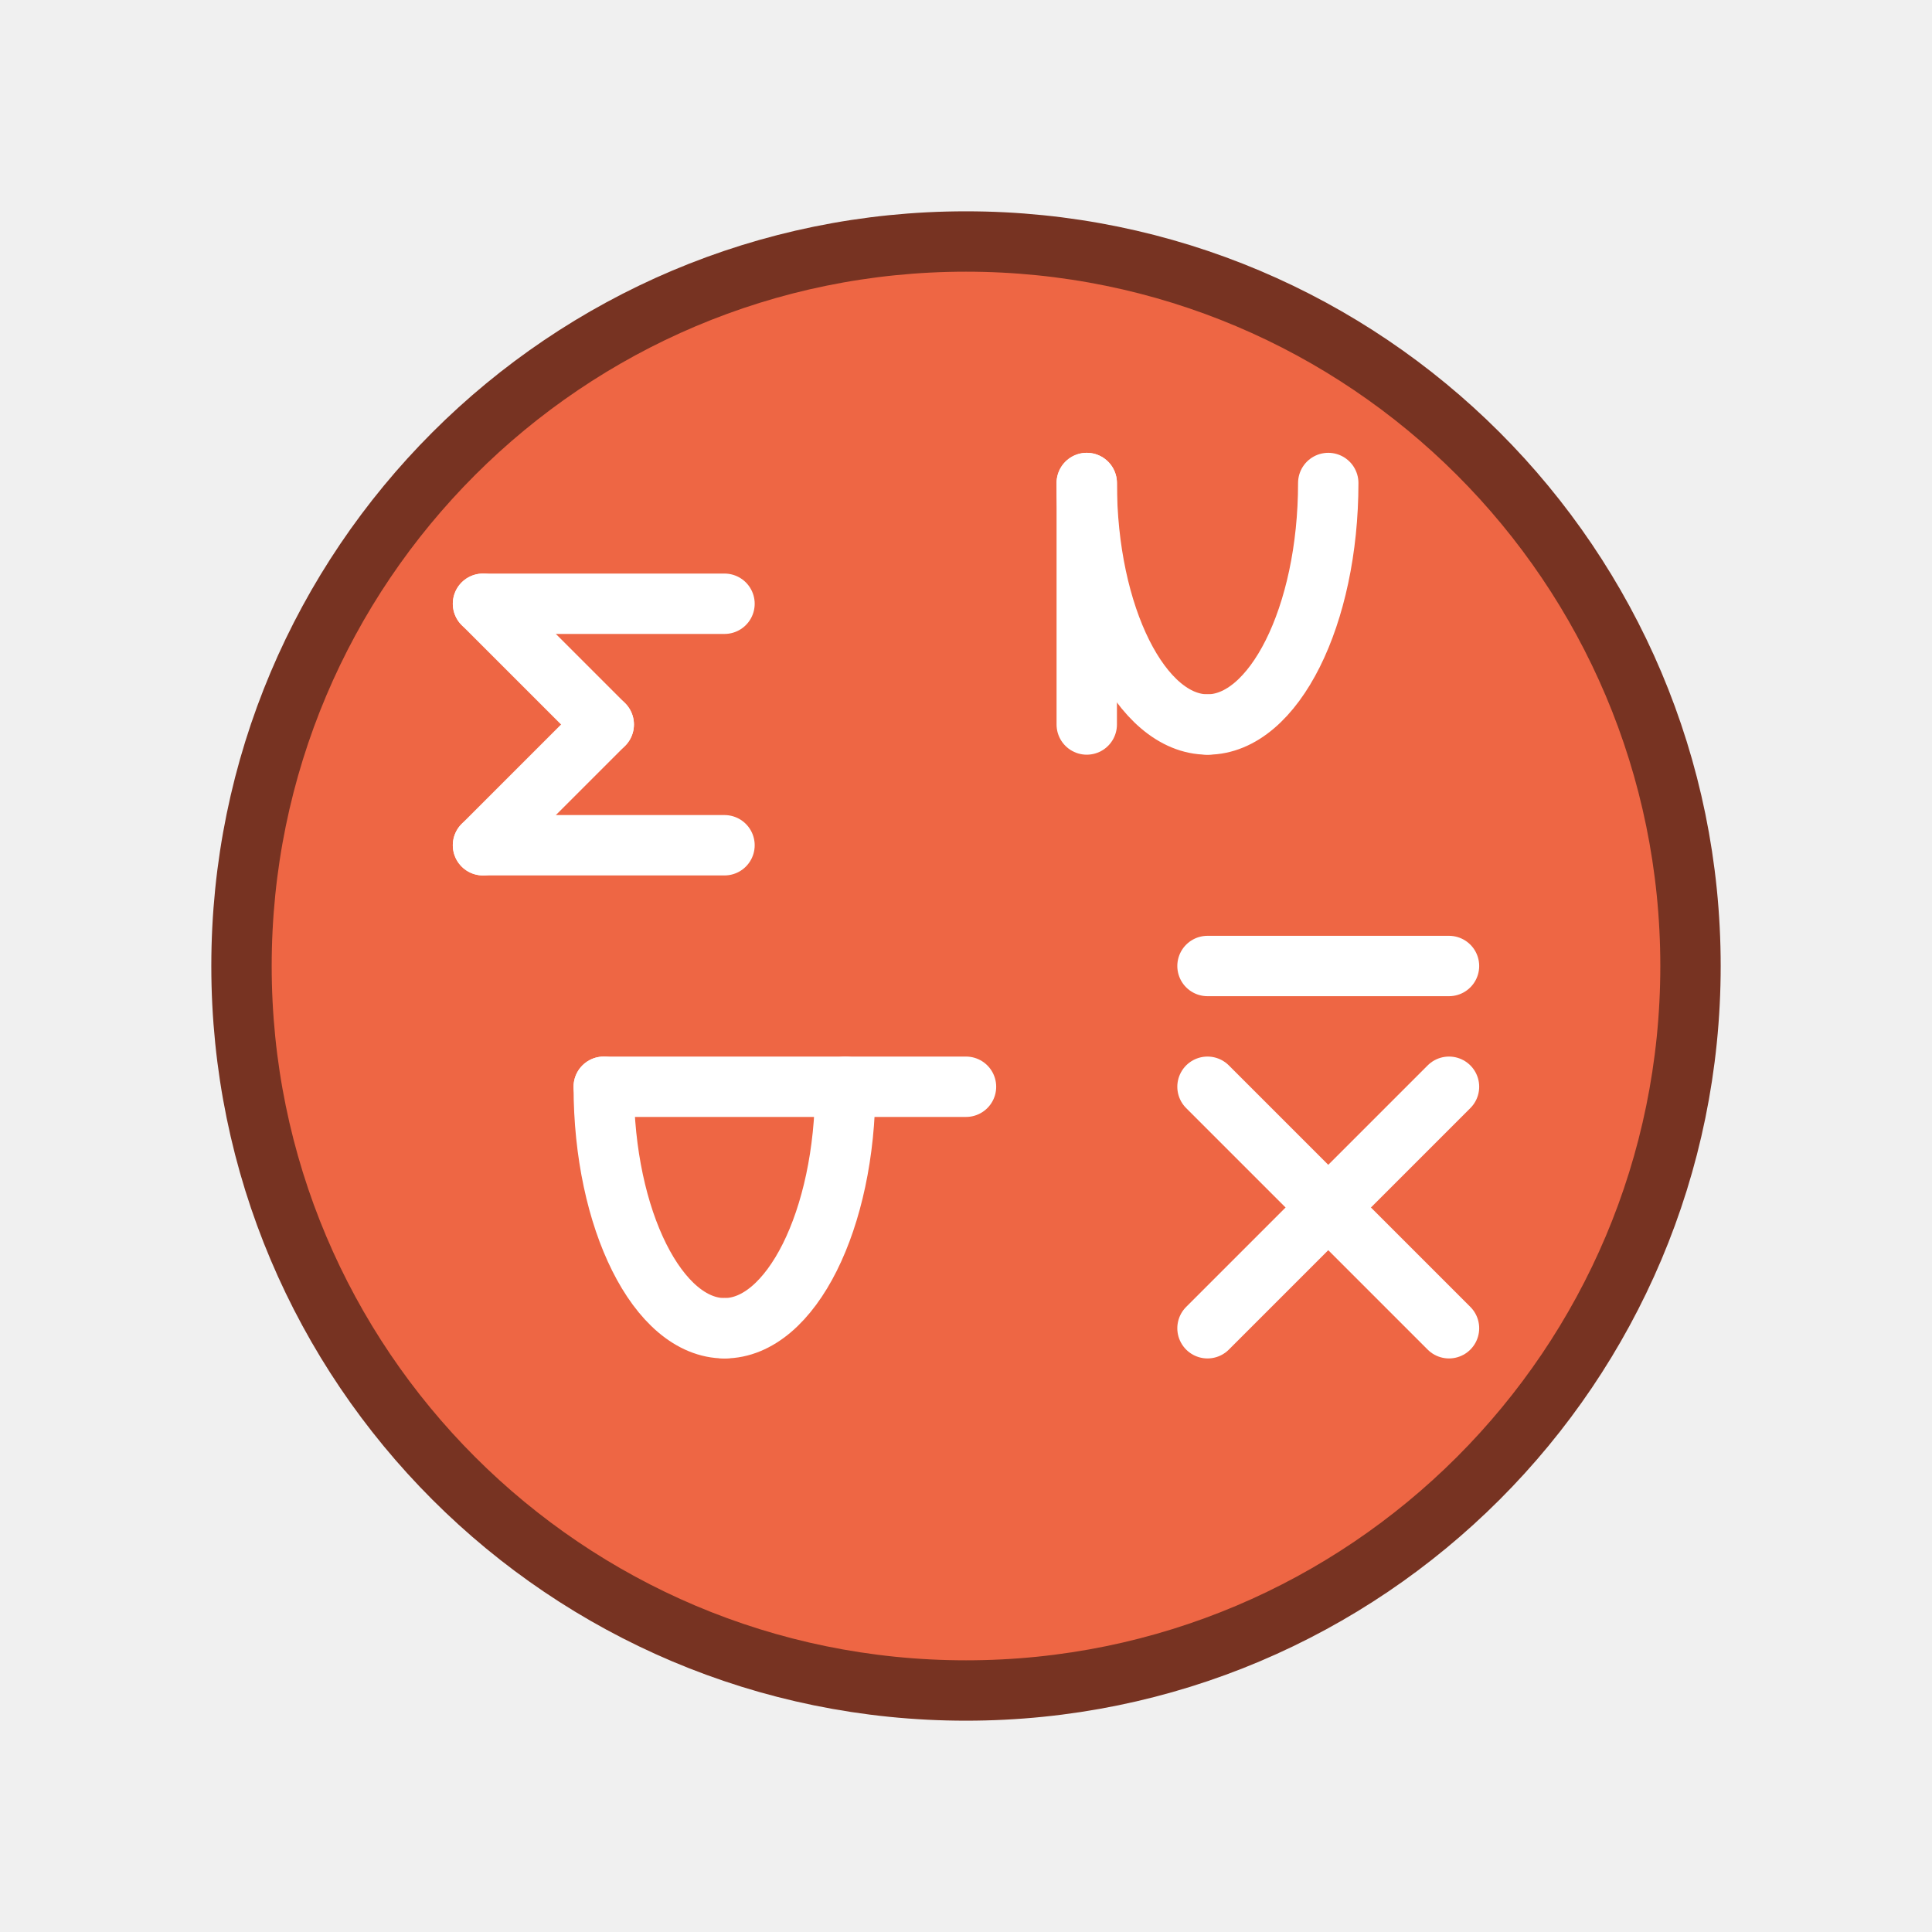
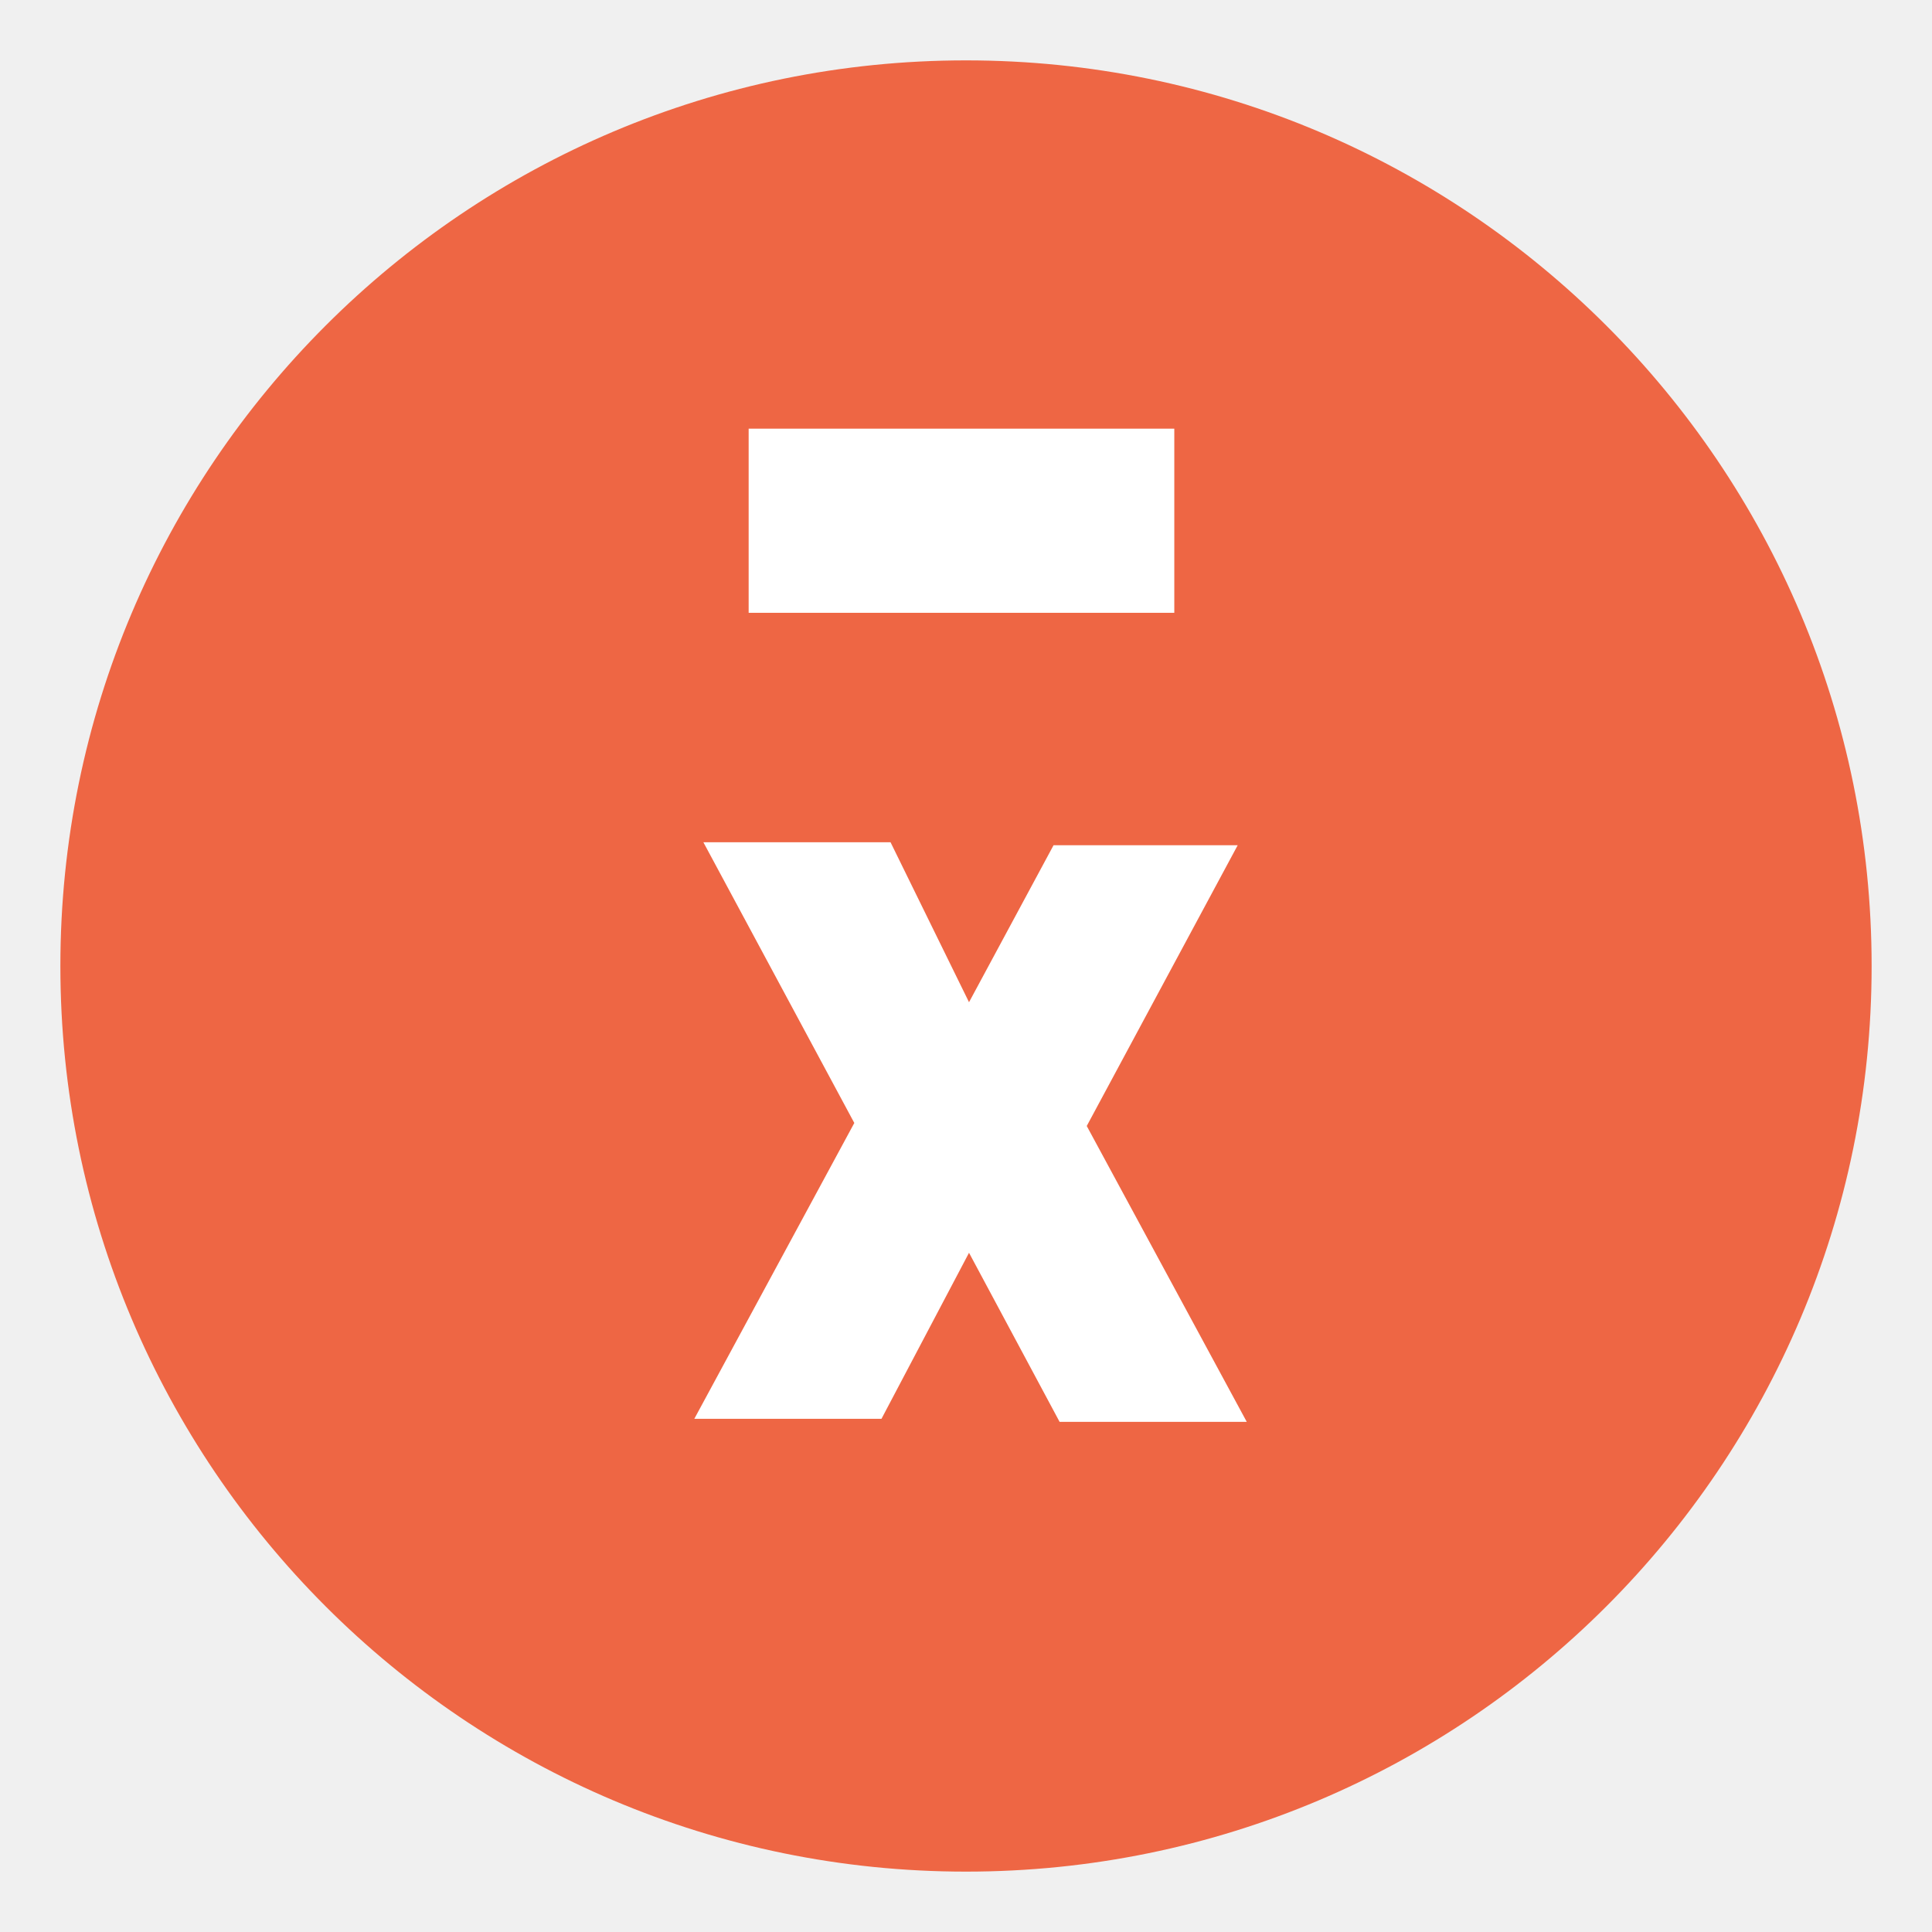
<svg xmlns="http://www.w3.org/2000/svg" viewBox="0 0 64 64">
  <style type="text/css">
- 	.st0{fill:#E64;stroke:#732;stroke-width:2;}
- 	.st1{fill:none;stroke:#fff;stroke-width:2;stroke-linecap:round;}
+ .st0{fill:#e64;}
+ .st1{fill:#fff;}
</style>
-   <circle class="st0" cx="32" cy="32" r="24" />
-   <line class="st1" x1="24" y1="20" x2="16" y2="20" />
-   <line class="st1" x1="20" y1="24" x2="16" y2="20" />
-   <line class="st1" x1="16" y1="28" x2="20" y2="24" />
-   <line class="st1" x1="24" y1="28" x2="16" y2="28" />
-   <line class="st1" x1="40" y1="44" x2="48" y2="36" />
-   <line class="st1" x1="40" y1="36" x2="48" y2="44" />
-   <line class="st1" x1="40" y1="32" x2="48" y2="32" />
-   <line class="st1" x1="20" y1="36" x2="32" y2="36" />
-   <path class="st1" d="M20,36c0,4.4,1.8,8,4,8" />
-   <path class="st1" d="M28,36c0,4.4-1.8,8-4,8" />
-   <path class="st1" d="M36,16c0,4.4,0,8,0,8" />
-   <path class="st1" d="M36,16c0,4.4,1.8,8,4,8" />
-   <path class="st1" d="M44,16c0,4.4-1.8,8-4,8" />
+   <circle class="st0" cx="32" cy="32" r="30" />
+   <path class="st1" d="M32.1,33.2l2.8-5.2H41l-5,9.3l5.3,9.8h-6.2l-3-5.6L29.2,47h-6.2l5.3-9.8l-5-9.3h6.2L32.1,33.2z" />
+   <path class="st1" d="M38.9,20.3H24.8v-6.1h14.1V20.3z" />
</svg>
